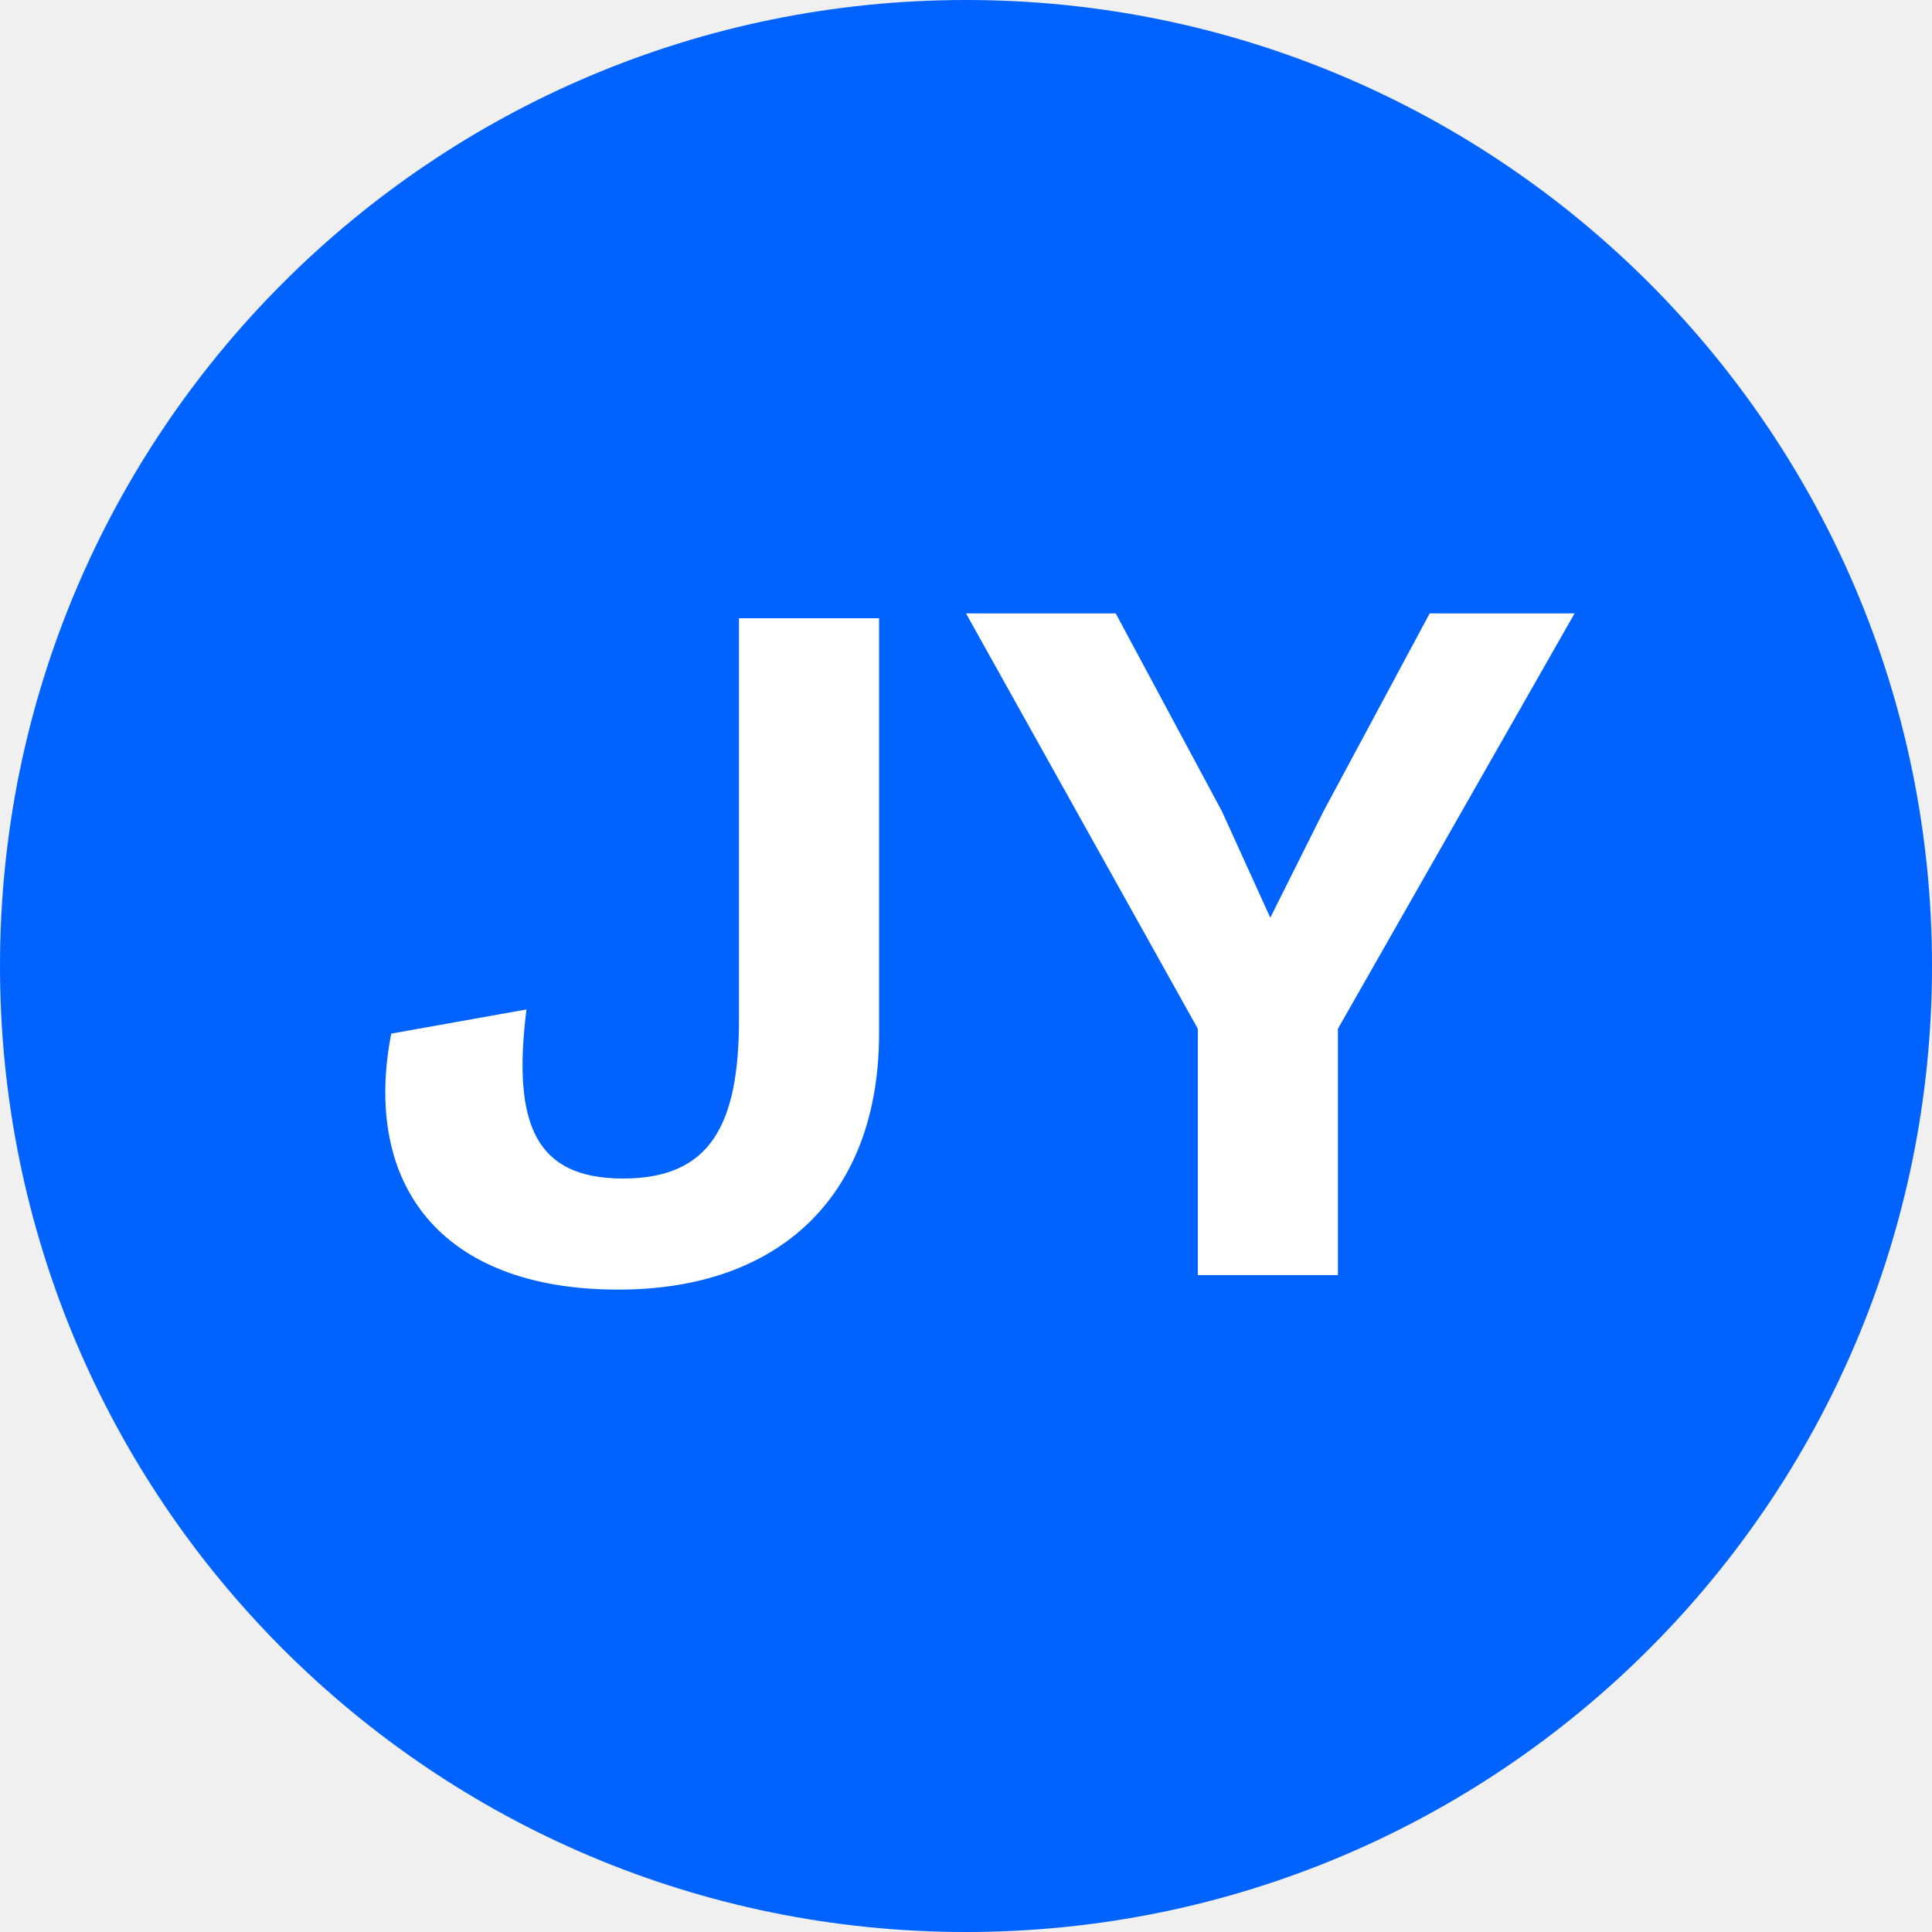
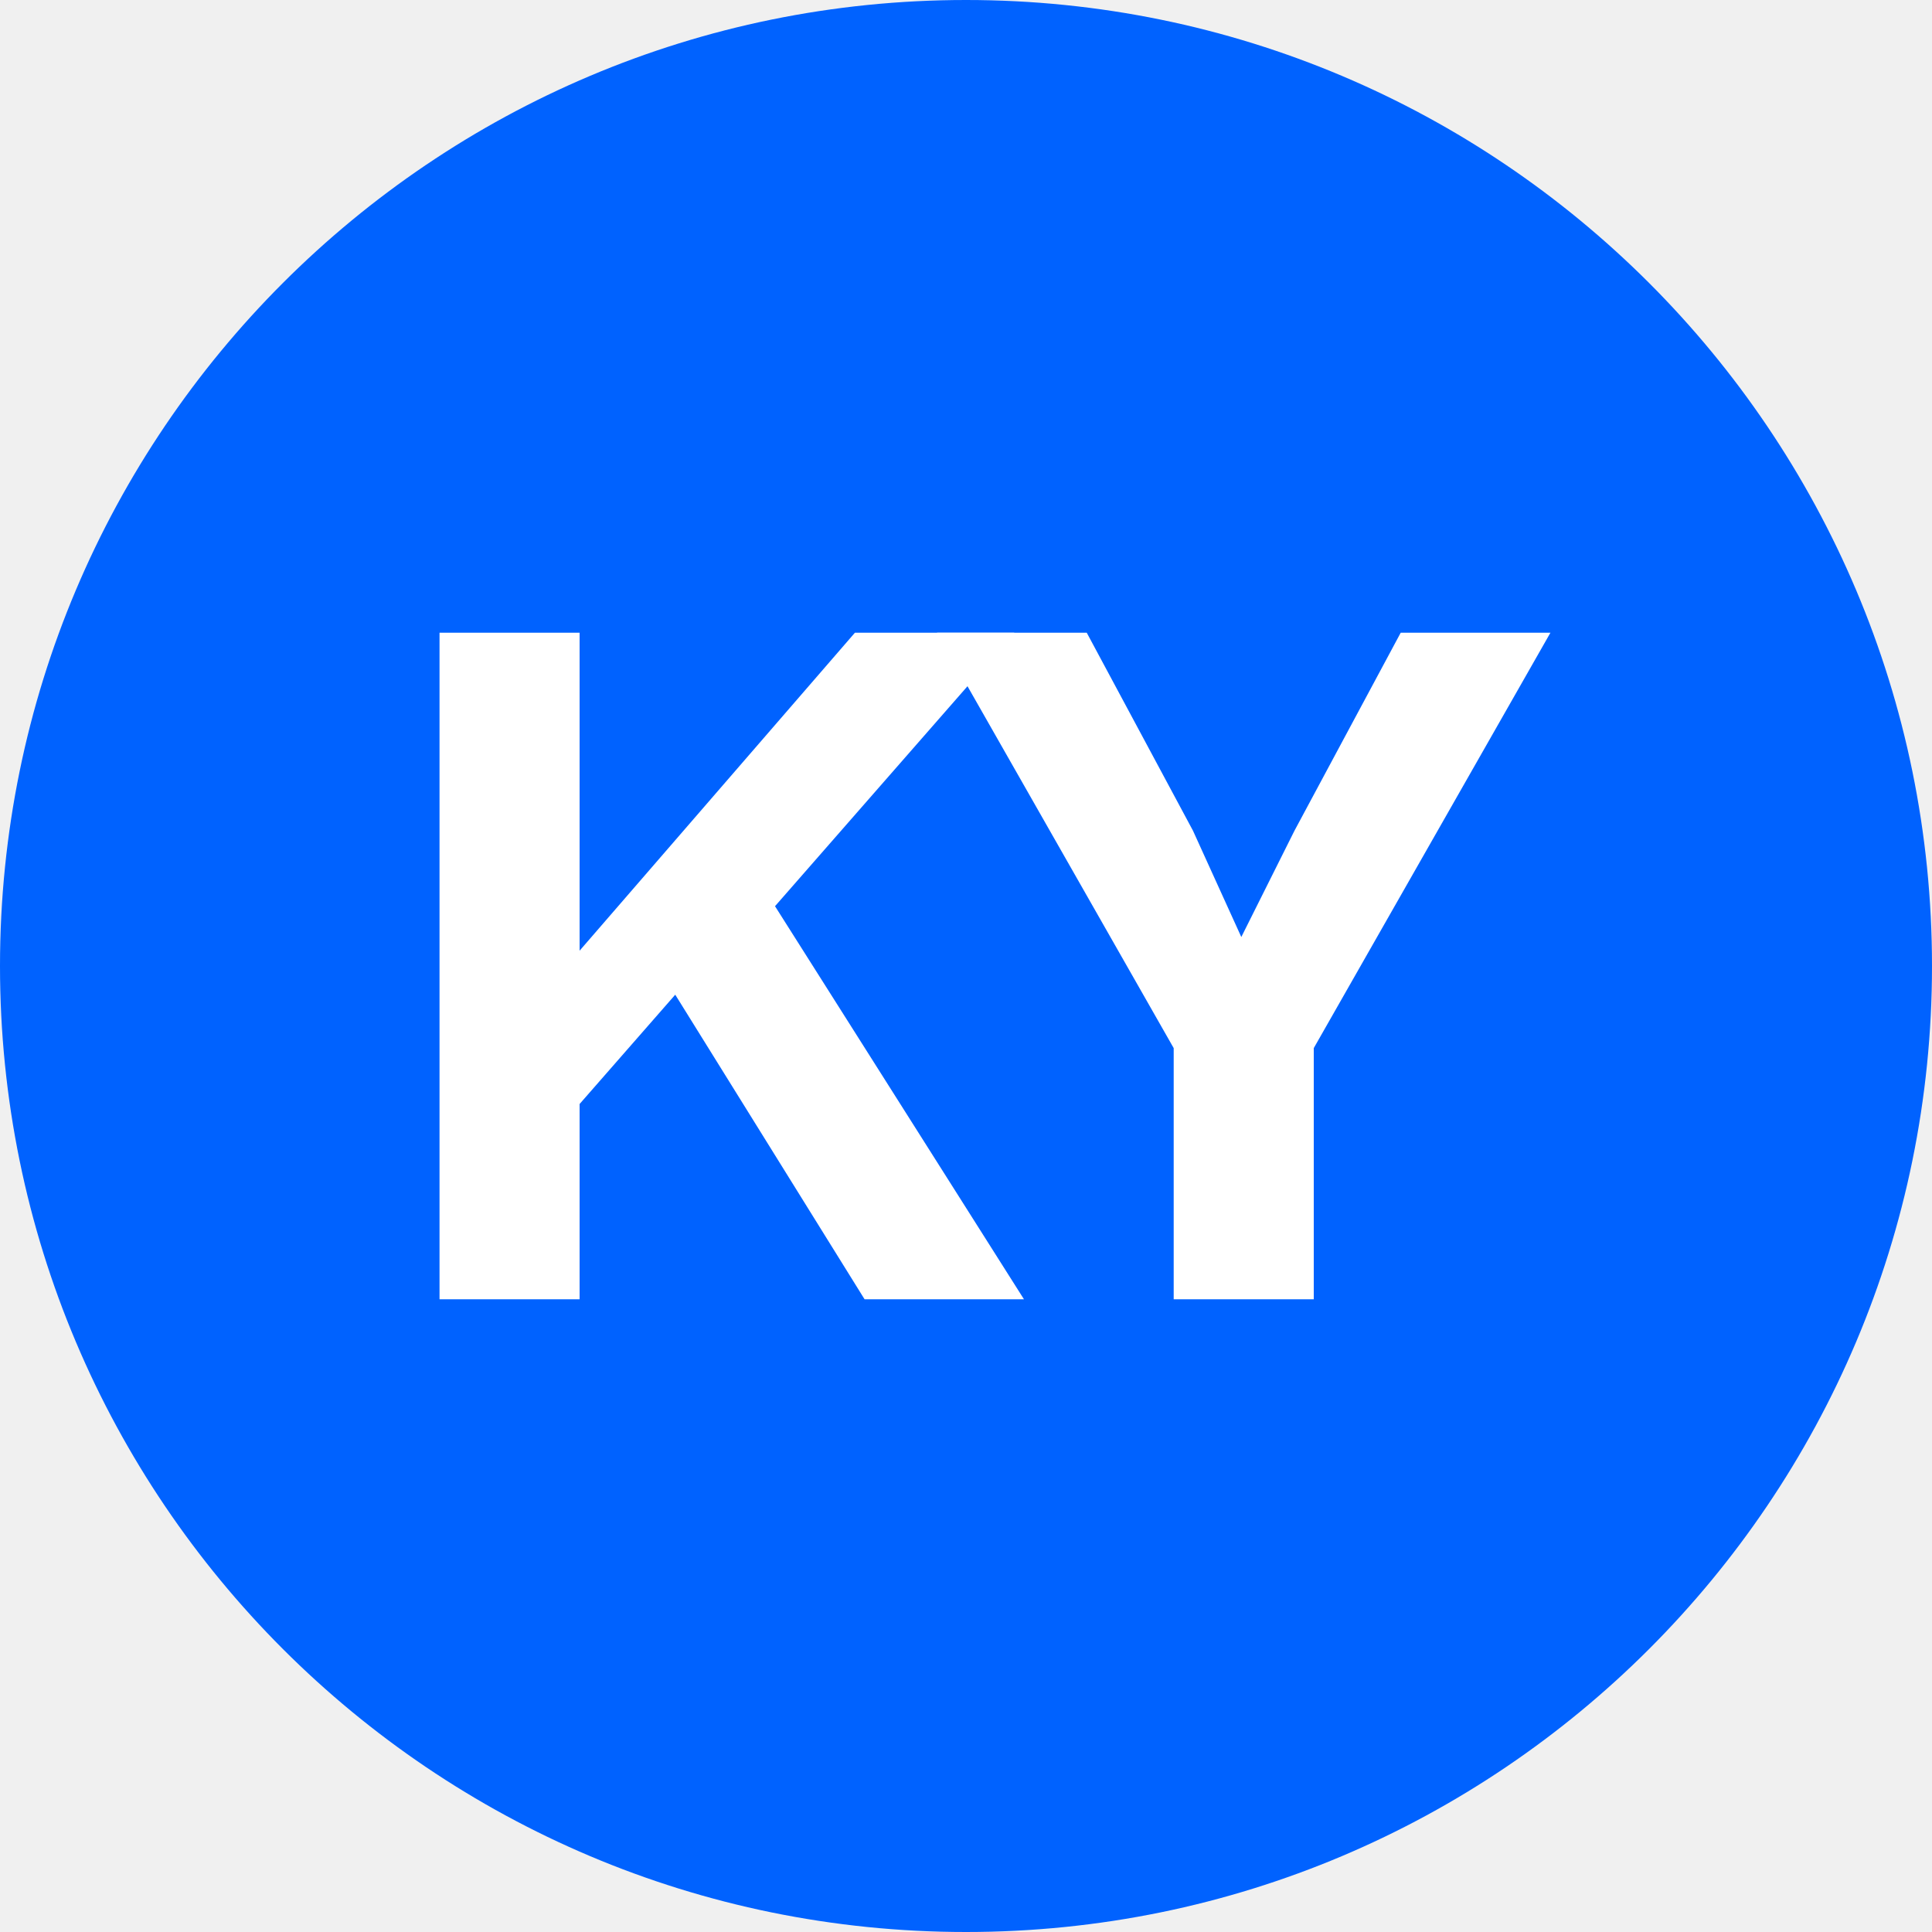
- <svg xmlns="http://www.w3.org/2000/svg" viewBox="0 0 40 40">
-   <circle cx="20" cy="20" r="20" fill="#0062ff" />
-   <path d="M18.2 21.4c0 3.3-2 5.3-5.4 5.3-3.7 0-5.3-2.2-4.7-5.3l2.8-.5c-.3 2.4.2 3.5 2 3.5s2.4-1.1 2.4-3.3v-8.3h2.9v8.6zm9.5-.1v5.1h-2.9v-5.1L20 12.7h3.1l2.2 4.1 1 2.2 1.1-2.2 2.2-4.1h3l-4.9 8.6z" fill="#fff" />
+ <svg xmlns="http://www.w3.org/2000/svg" version="1.1" id="Layer_1" x="0px" y="0px" viewBox="0 0 40 40" style="enable-background:new 0 0 40 40;" xml:space="preserve">
+   <style type="text/css">
+ 	.st0{fill:#0062FF;}
+ 	.st1{fill:#FFFFFF;}
+ </style>
+   <circle class="st0" cx="20" cy="20" r="20" />
+   <g>
+     <path class="st1" d="M12,13.1v13.8H9.1V13.1H12z M21,13.1l-6.3,7.2L14.5,20L11,24l-0.4-2.7l7.1-8.2H21z M15.5,17.9l5.7,9h-3.3   l-4.6-7.4L15.5,17.9z" />
+     <path class="st1" d="M32.1,13.1l-4.9,8.6v5.2h-2.9v-5.2l-4.9-8.6h3.1l2.2,4.1l1,2.2l1.1-2.2l2.2-4.1H32.1z" />
+   </g>
</svg>
